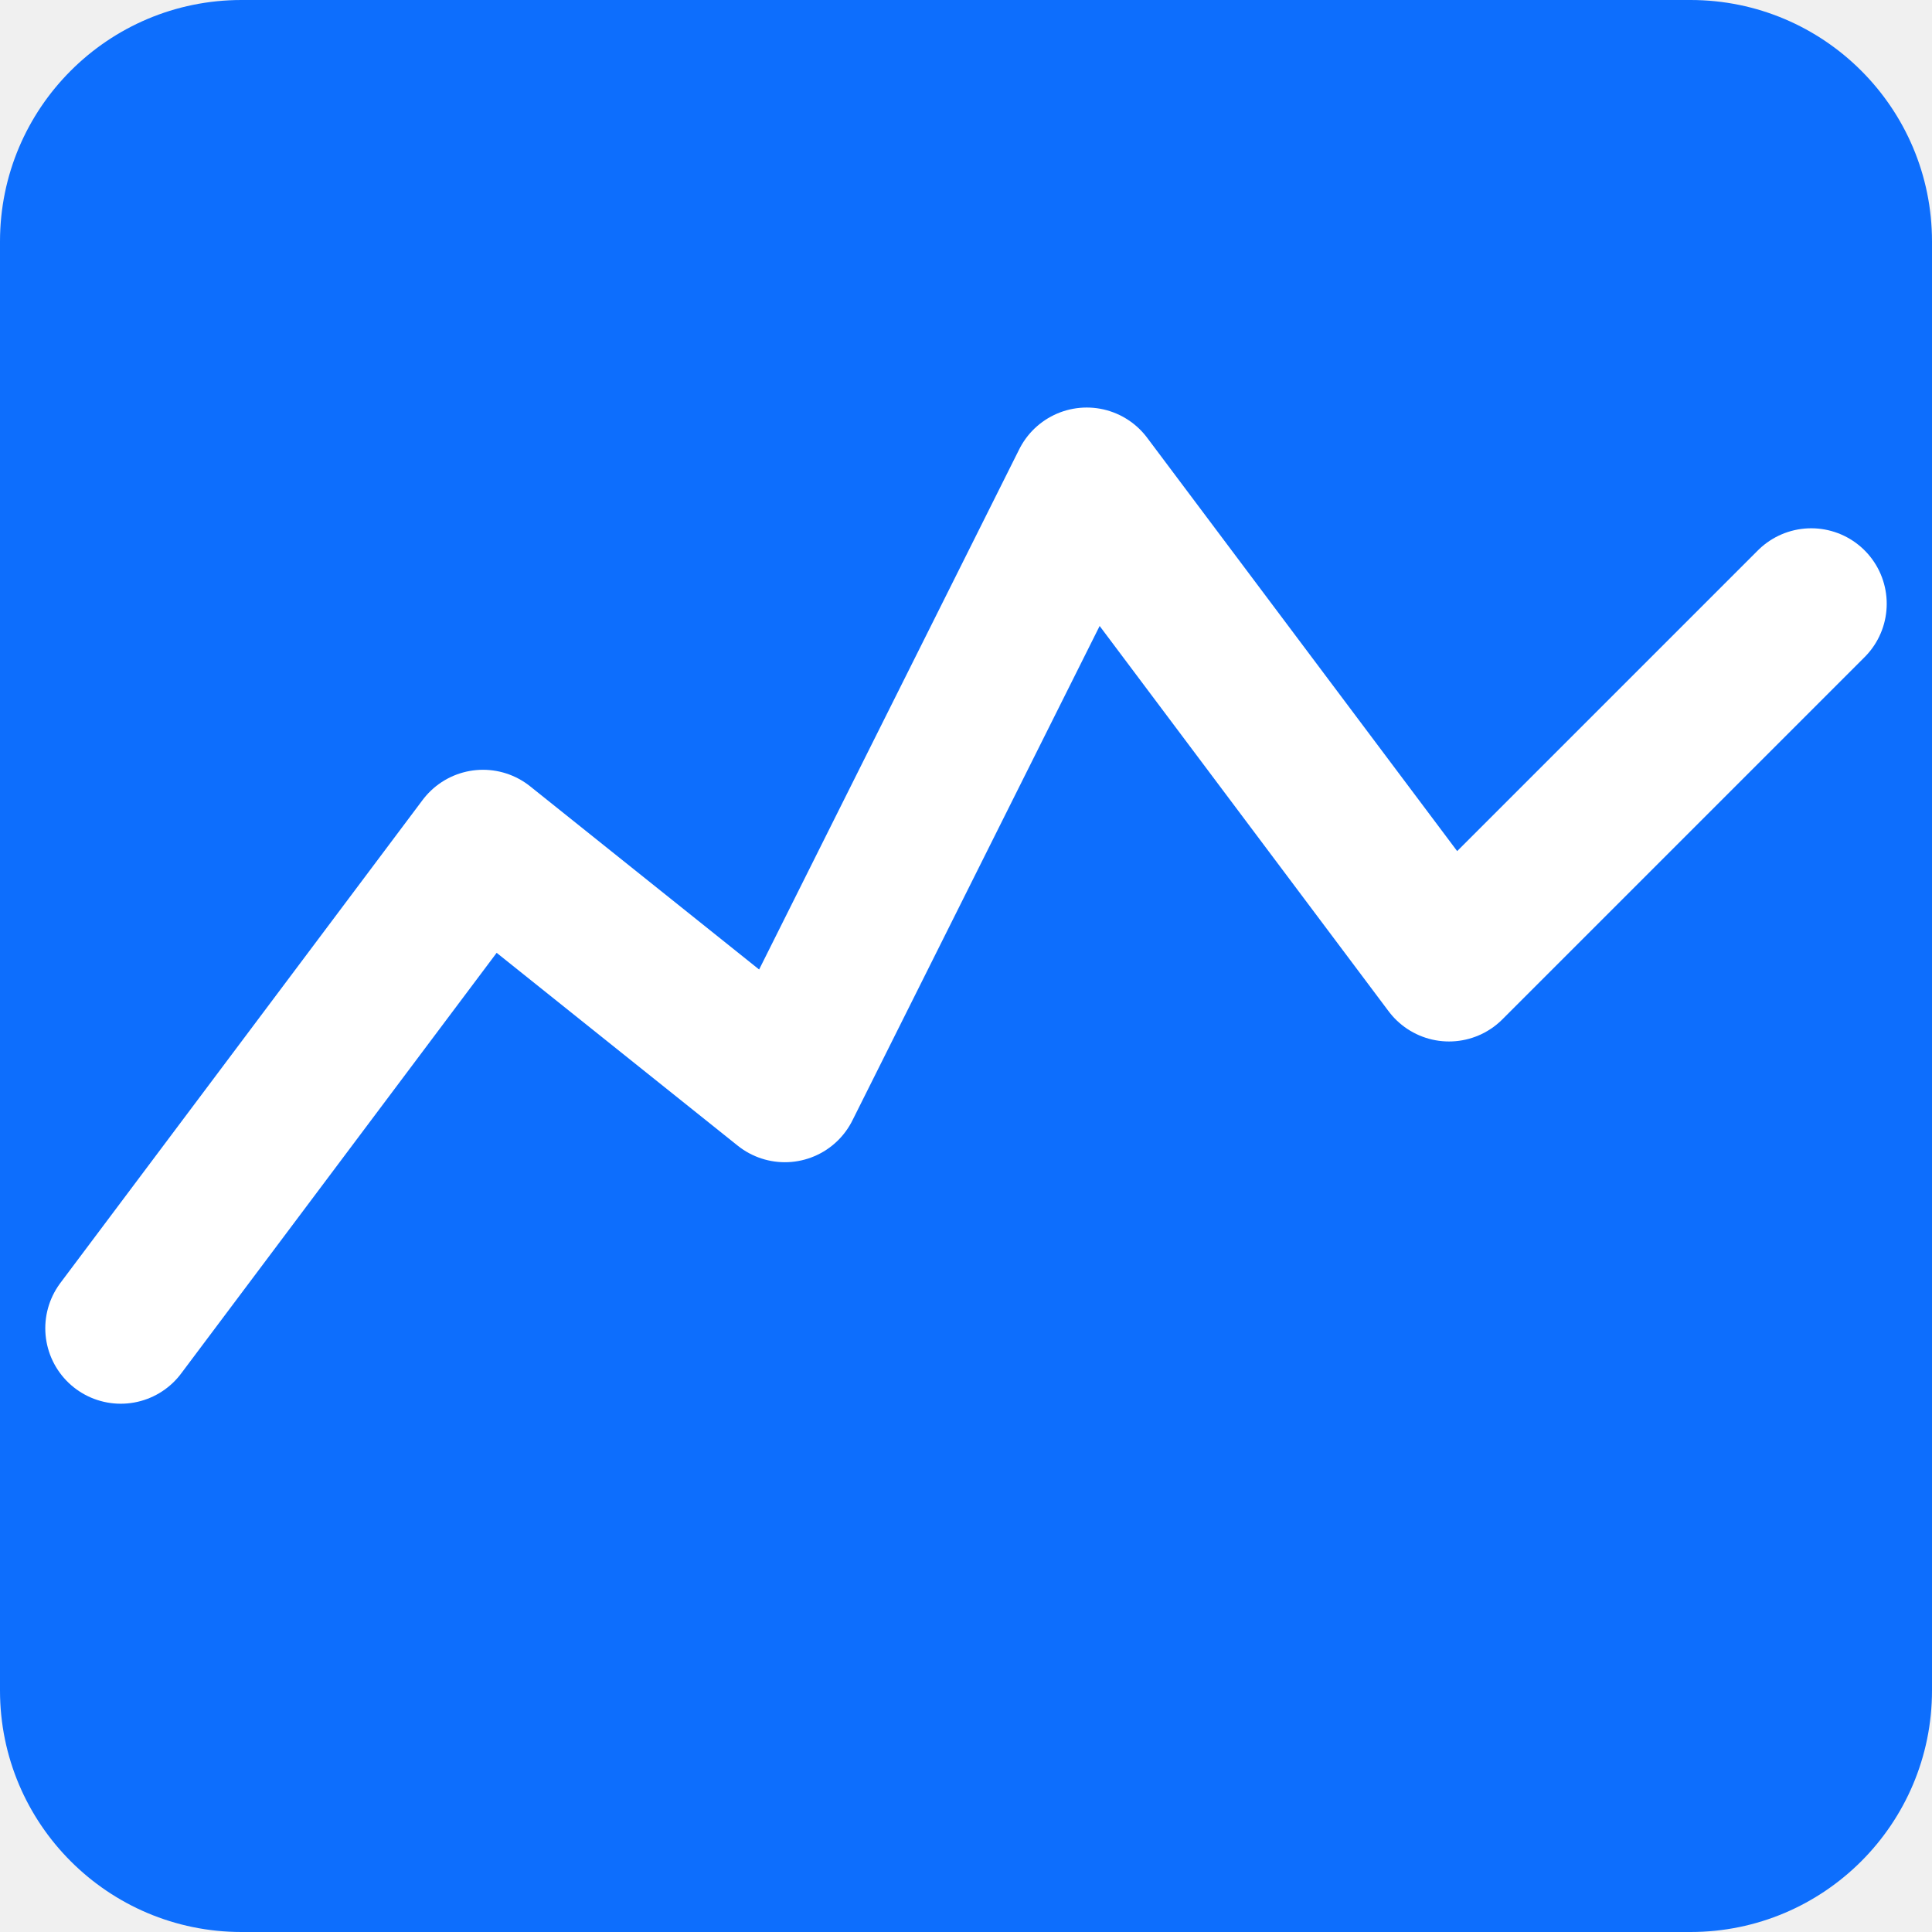
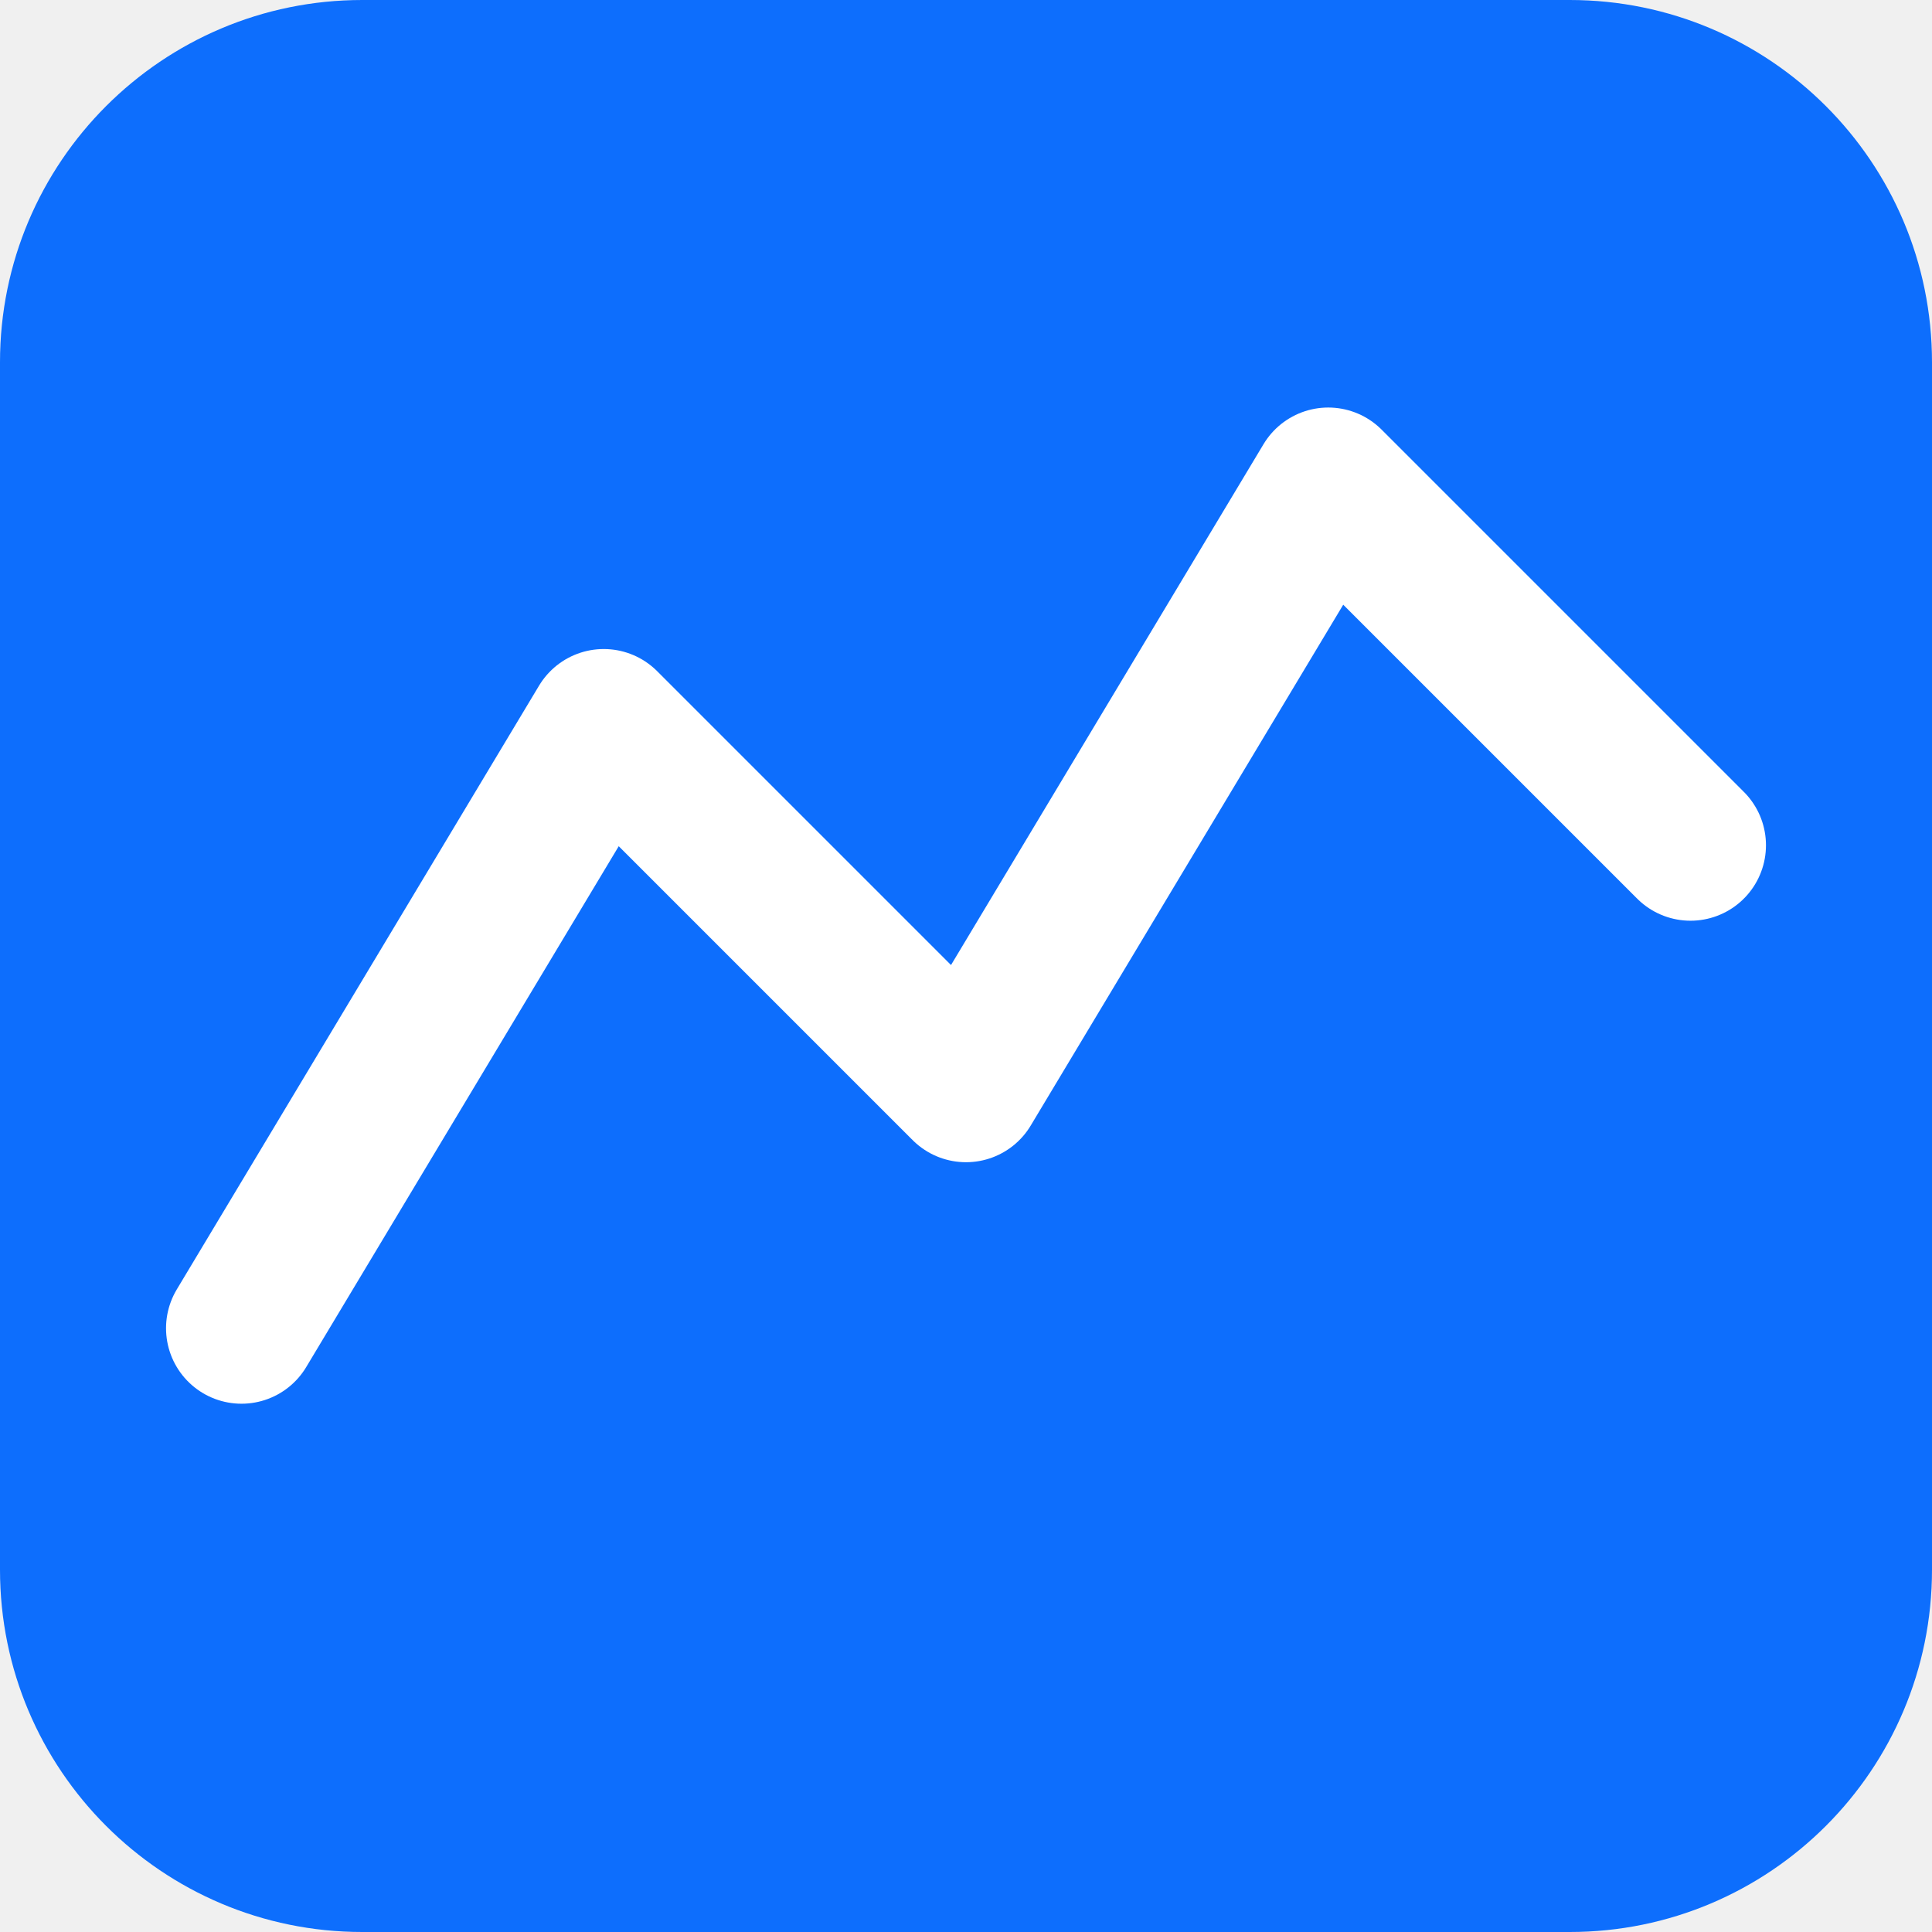
<svg xmlns="http://www.w3.org/2000/svg" viewBox="0 0 32 32">
-   <rect width="32" height="32" rx="4" fill="#0d6efd" />
-   <polyline points="2,22 8,14 13,18 18,8 24,16 30,10" fill="none" stroke="#fff" stroke-width="2.5" stroke-linecap="round" stroke-linejoin="round" />
+   <rect width="32" height="32" rx="6" fill="#0d6efd" />
+   <polyline points="4,22 10,12 16,18 22,8 28,14" fill="none" stroke="white" stroke-width="2.5" stroke-linecap="round" stroke-linejoin="round" />
</svg>
